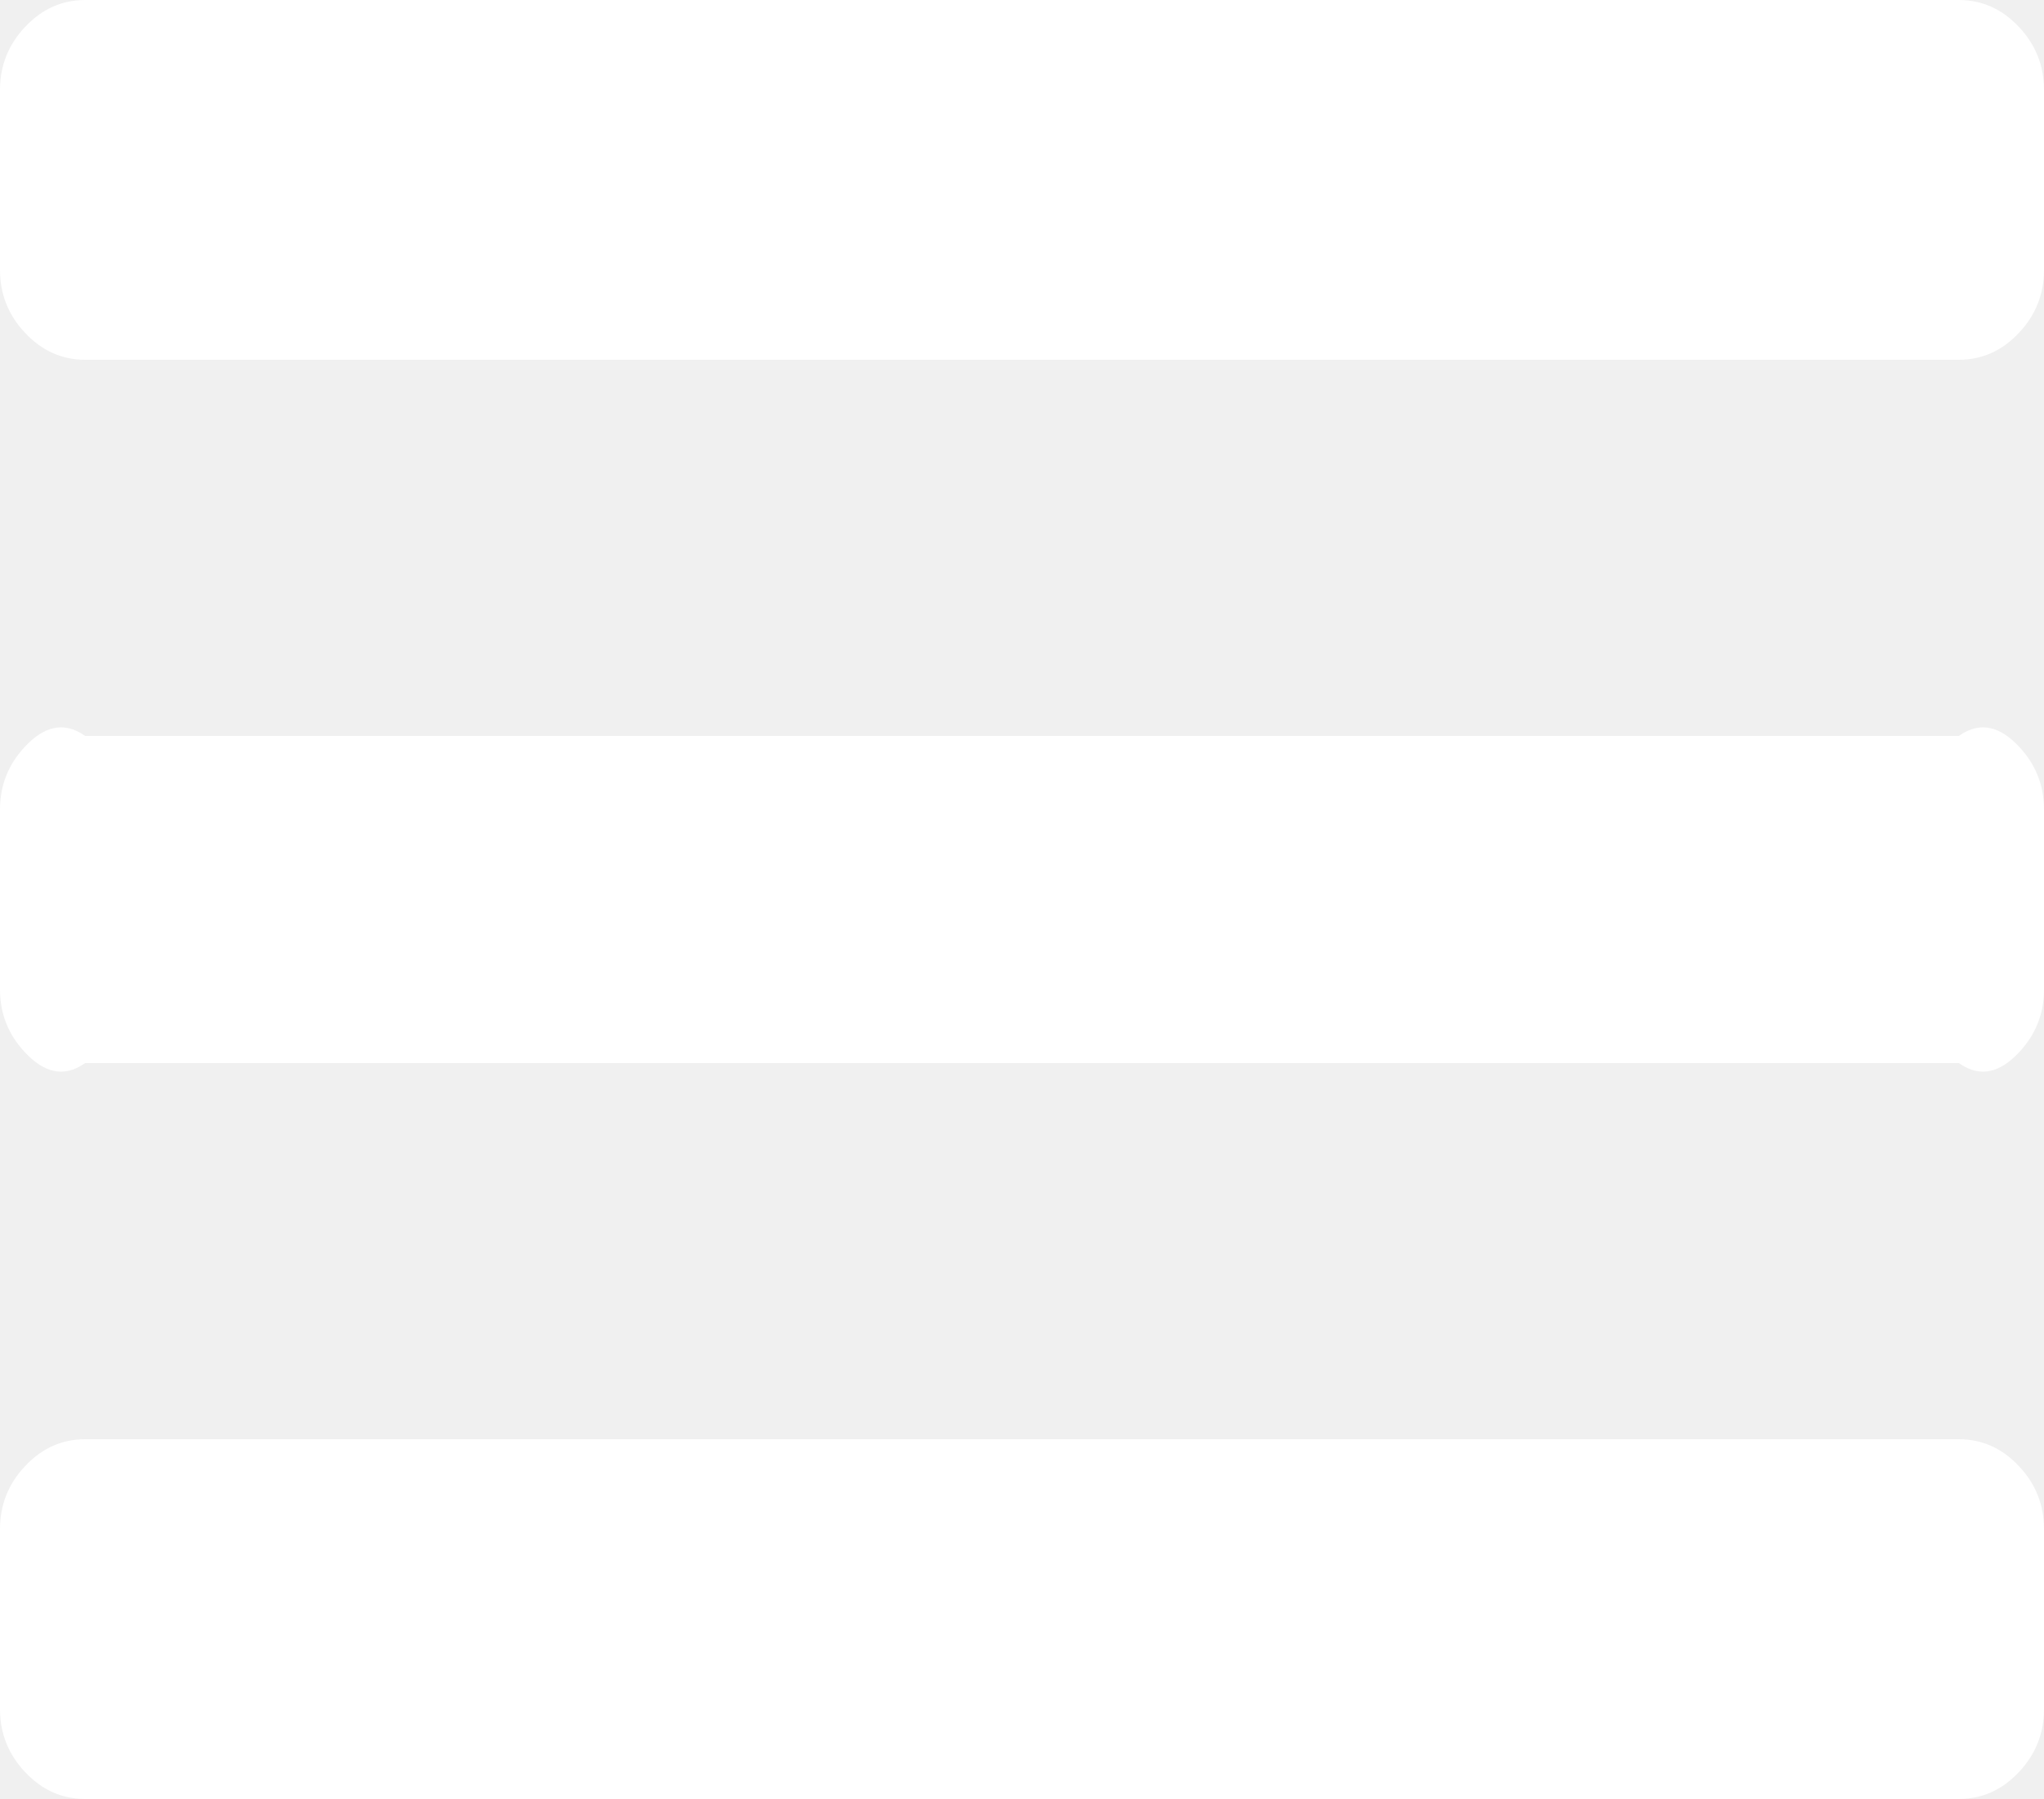
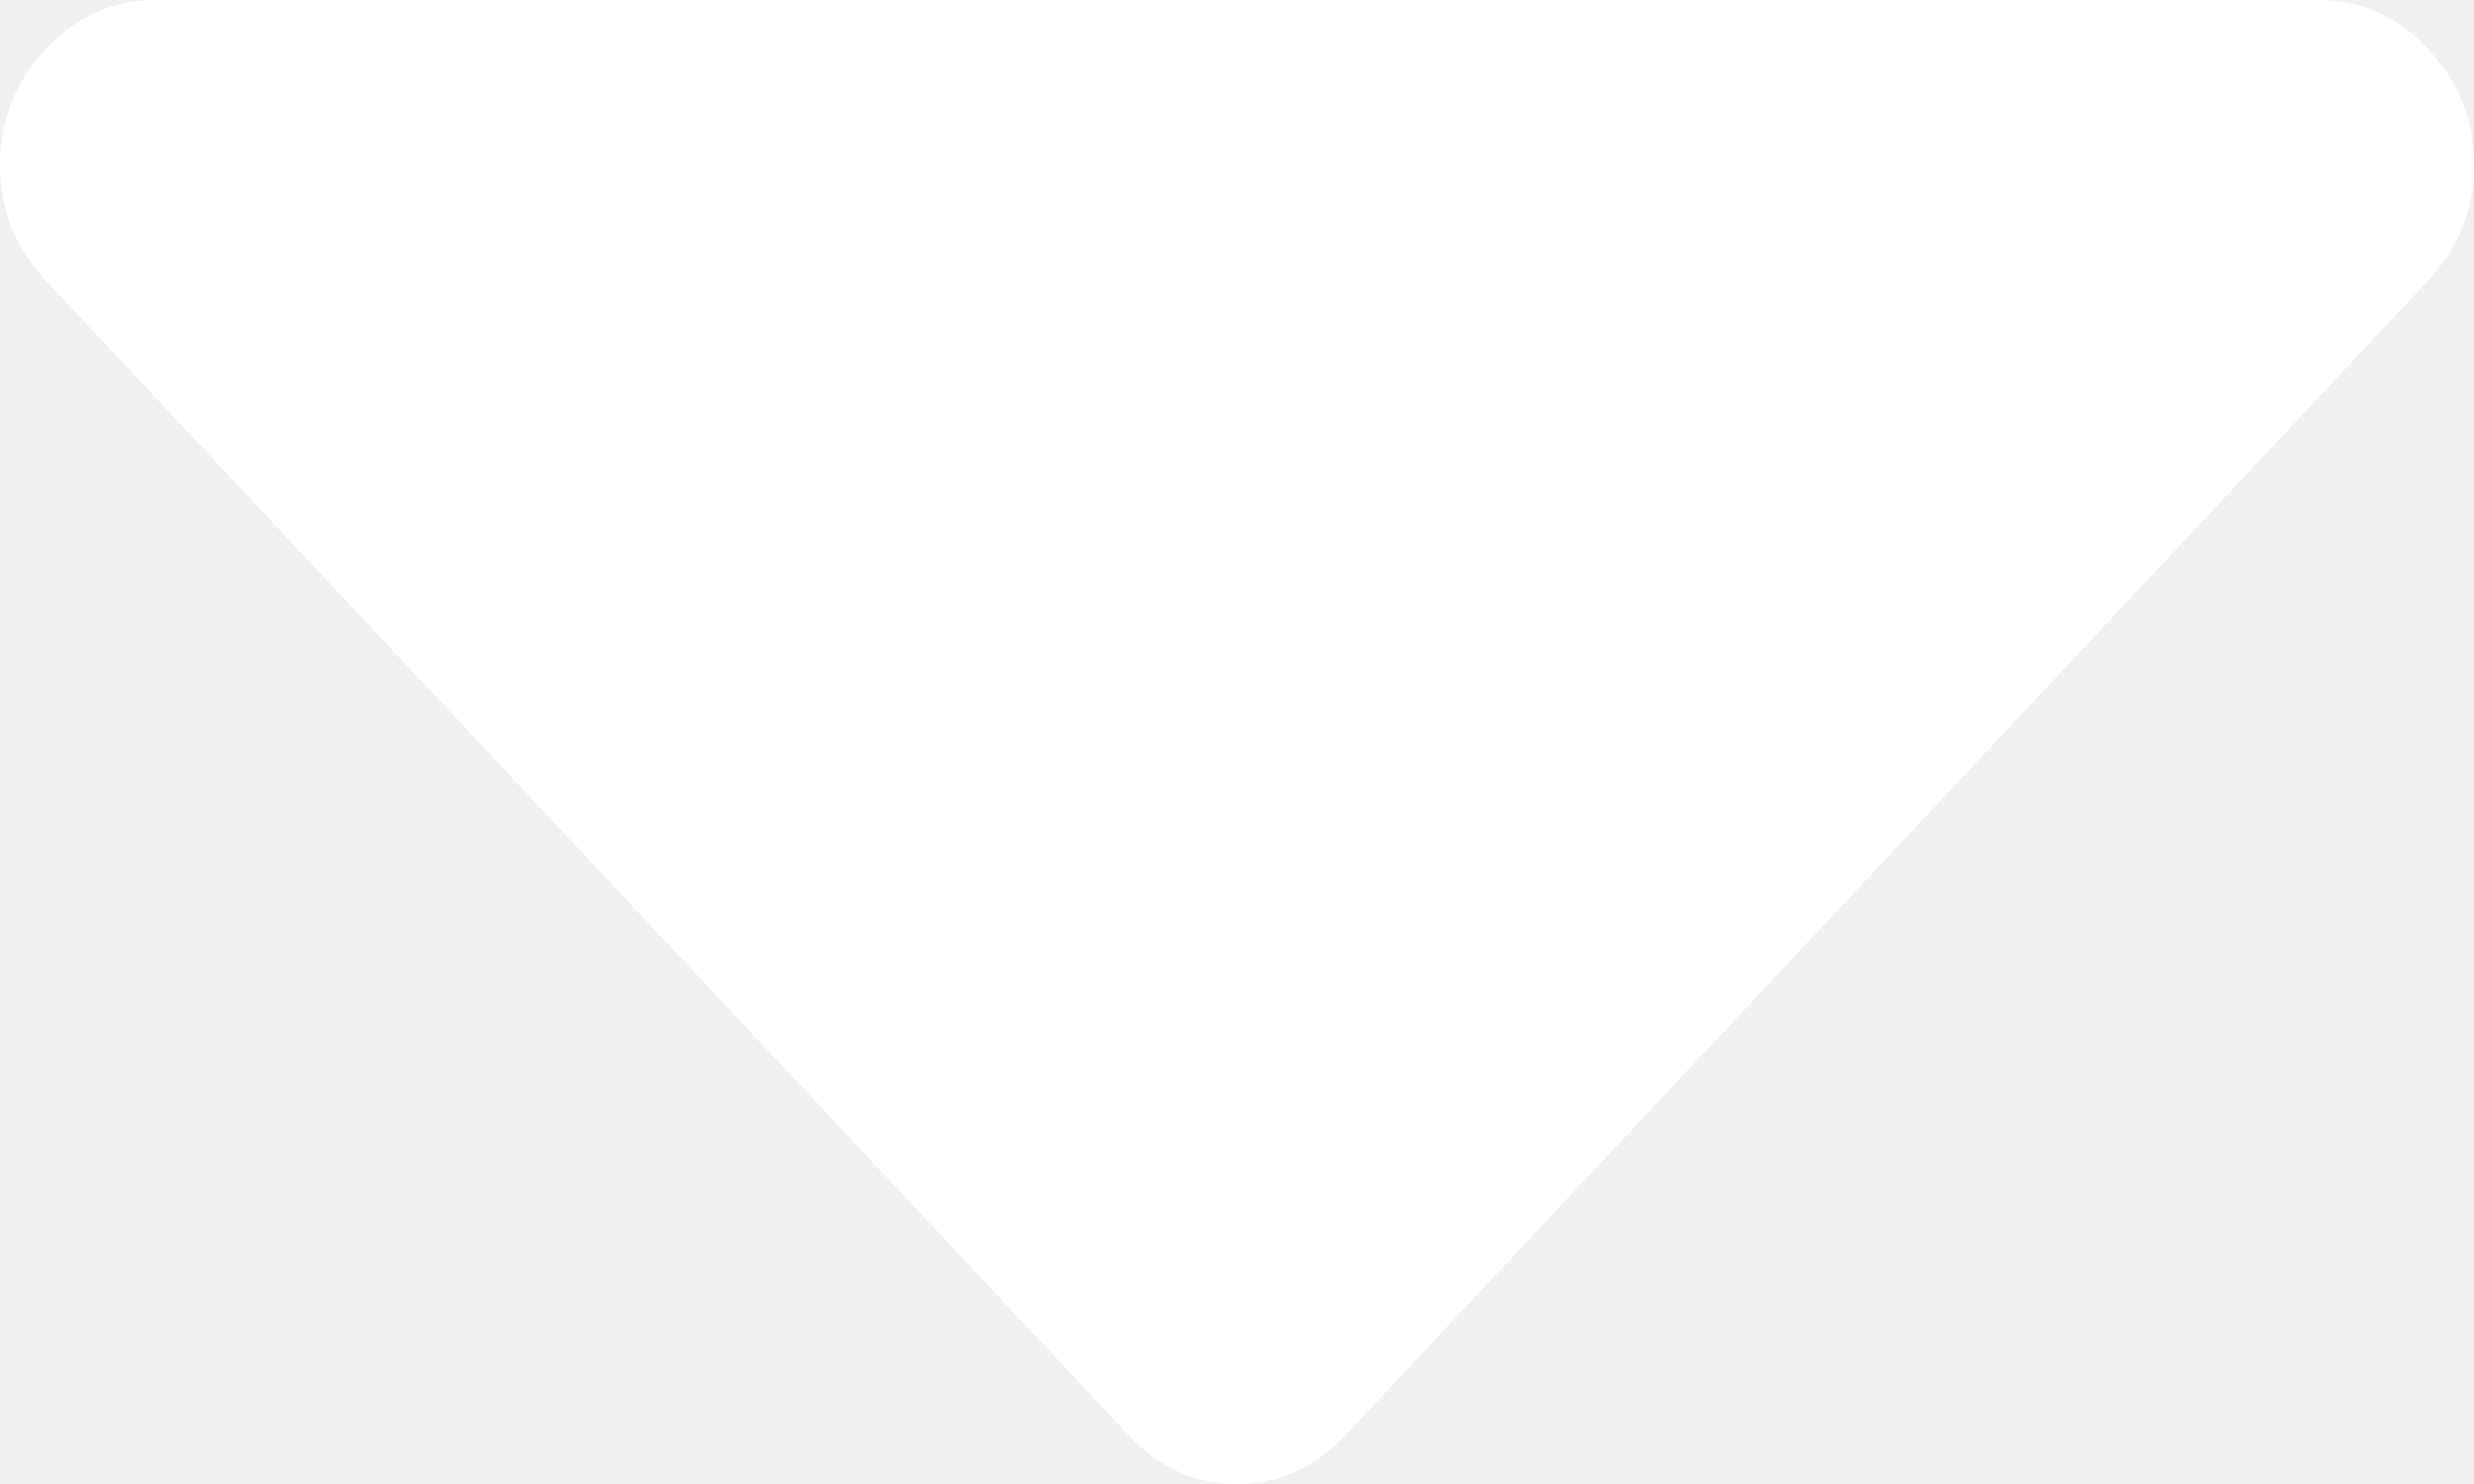
- <svg xmlns="http://www.w3.org/2000/svg" version="1.1" width="25px" height="22px">
-   <g transform="translate(-238 -14 )">
-     <path d="M 24.691 17.927  C 24.897 18.144  25 18.402  25 18.7  L 25 20.9  C 25 21.198  24.897 21.456  24.691 21.673  C 24.485 21.891  24.24 22  23.958 22  L 1.042 22  C 0.76 22  0.515 21.891  0.309 21.673  C 0.103 21.456  0 21.198  0 20.9  L 0 18.7  C 0 18.402  0.103 18.144  0.309 17.927  C 0.515 17.709  0.76 17.6  1.042 17.6  L 23.958 17.6  C 24.24 17.6  24.485 17.709  24.691 17.927  Z M 24.691 9.127  C 24.897 9.344  25 9.602  25 9.9  L 25 12.1  C 25 12.398  24.897 12.656  24.691 12.873  C 24.485 13.091  24.24 13.2  23.958 13  L 1.042 13  C 0.76 13.2  0.515 13.091  0.309 12.873  C 0.103 12.656  0 12.398  0 12.1  L 0 9.9  C 0 9.602  0.103 9.344  0.309 9.127  C 0.515 8.909  0.76 8.8  1.042 9  L 23.958 9  C 24.24 8.8  24.485 8.909  24.691 9.127  Z M 24.691 0.327  C 24.897 0.544  25 0.802  25 1.1  L 25 3.3  C 25 3.598  24.897 3.856  24.691 4.073  C 24.485 4.291  24.24 4.4  23.958 4.4  L 1.042 4.4  C 0.76 4.4  0.515 4.291  0.309 4.073  C 0.103 3.856  0 3.598  0 3.3  L 0 1.1  C 0 0.802  0.103 0.544  0.309 0.327  C 0.515 0.109  0.76 0  1.042 0  L 23.958 0  C 24.24 0  24.485 0.109  24.691 0.327  Z " fill-rule="nonzero" fill="#ffffff" stroke="none" transform="matrix(1 0 0 1 238 14 )" />
+ <svg xmlns="http://www.w3.org/2000/svg" version="1.1" width="10px" height="6px">
+   <g transform="translate(-1295 -23 )">
+     <path d="M 9.814 0.198  C 9.938 0.33  10 0.486  10 0.667  C 10 0.847  9.938 1.003  9.814 1.135  L 5.439 5.802  C 5.316 5.934  5.169 6  5 6  C 4.831 6  4.684 5.934  4.561 5.802  L 0.186 1.135  C 0.062 1.003  0 0.847  0 0.667  C 0 0.486  0.062 0.33  0.186 0.198  C 0.309 0.066  0.456 0  0.625 0  L 9.375 0  C 9.544 0  9.691 0.066  9.814 0.198  Z " fill-rule="nonzero" fill="#ffffff" stroke="none" transform="matrix(1 0 0 1 1295 23 )" />
  </g>
</svg>
